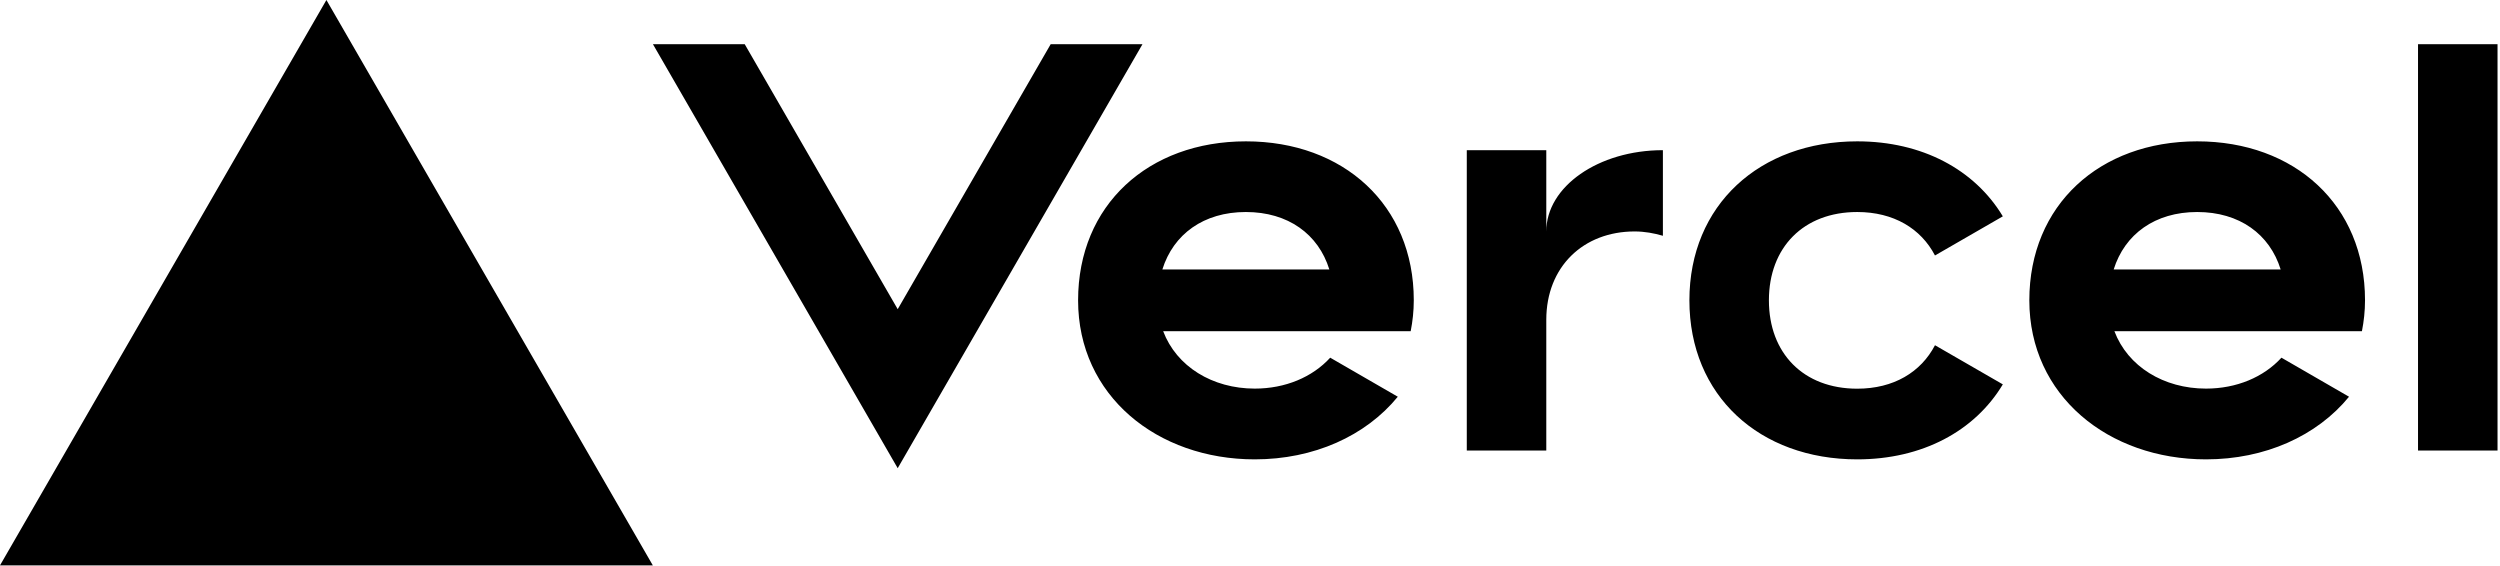
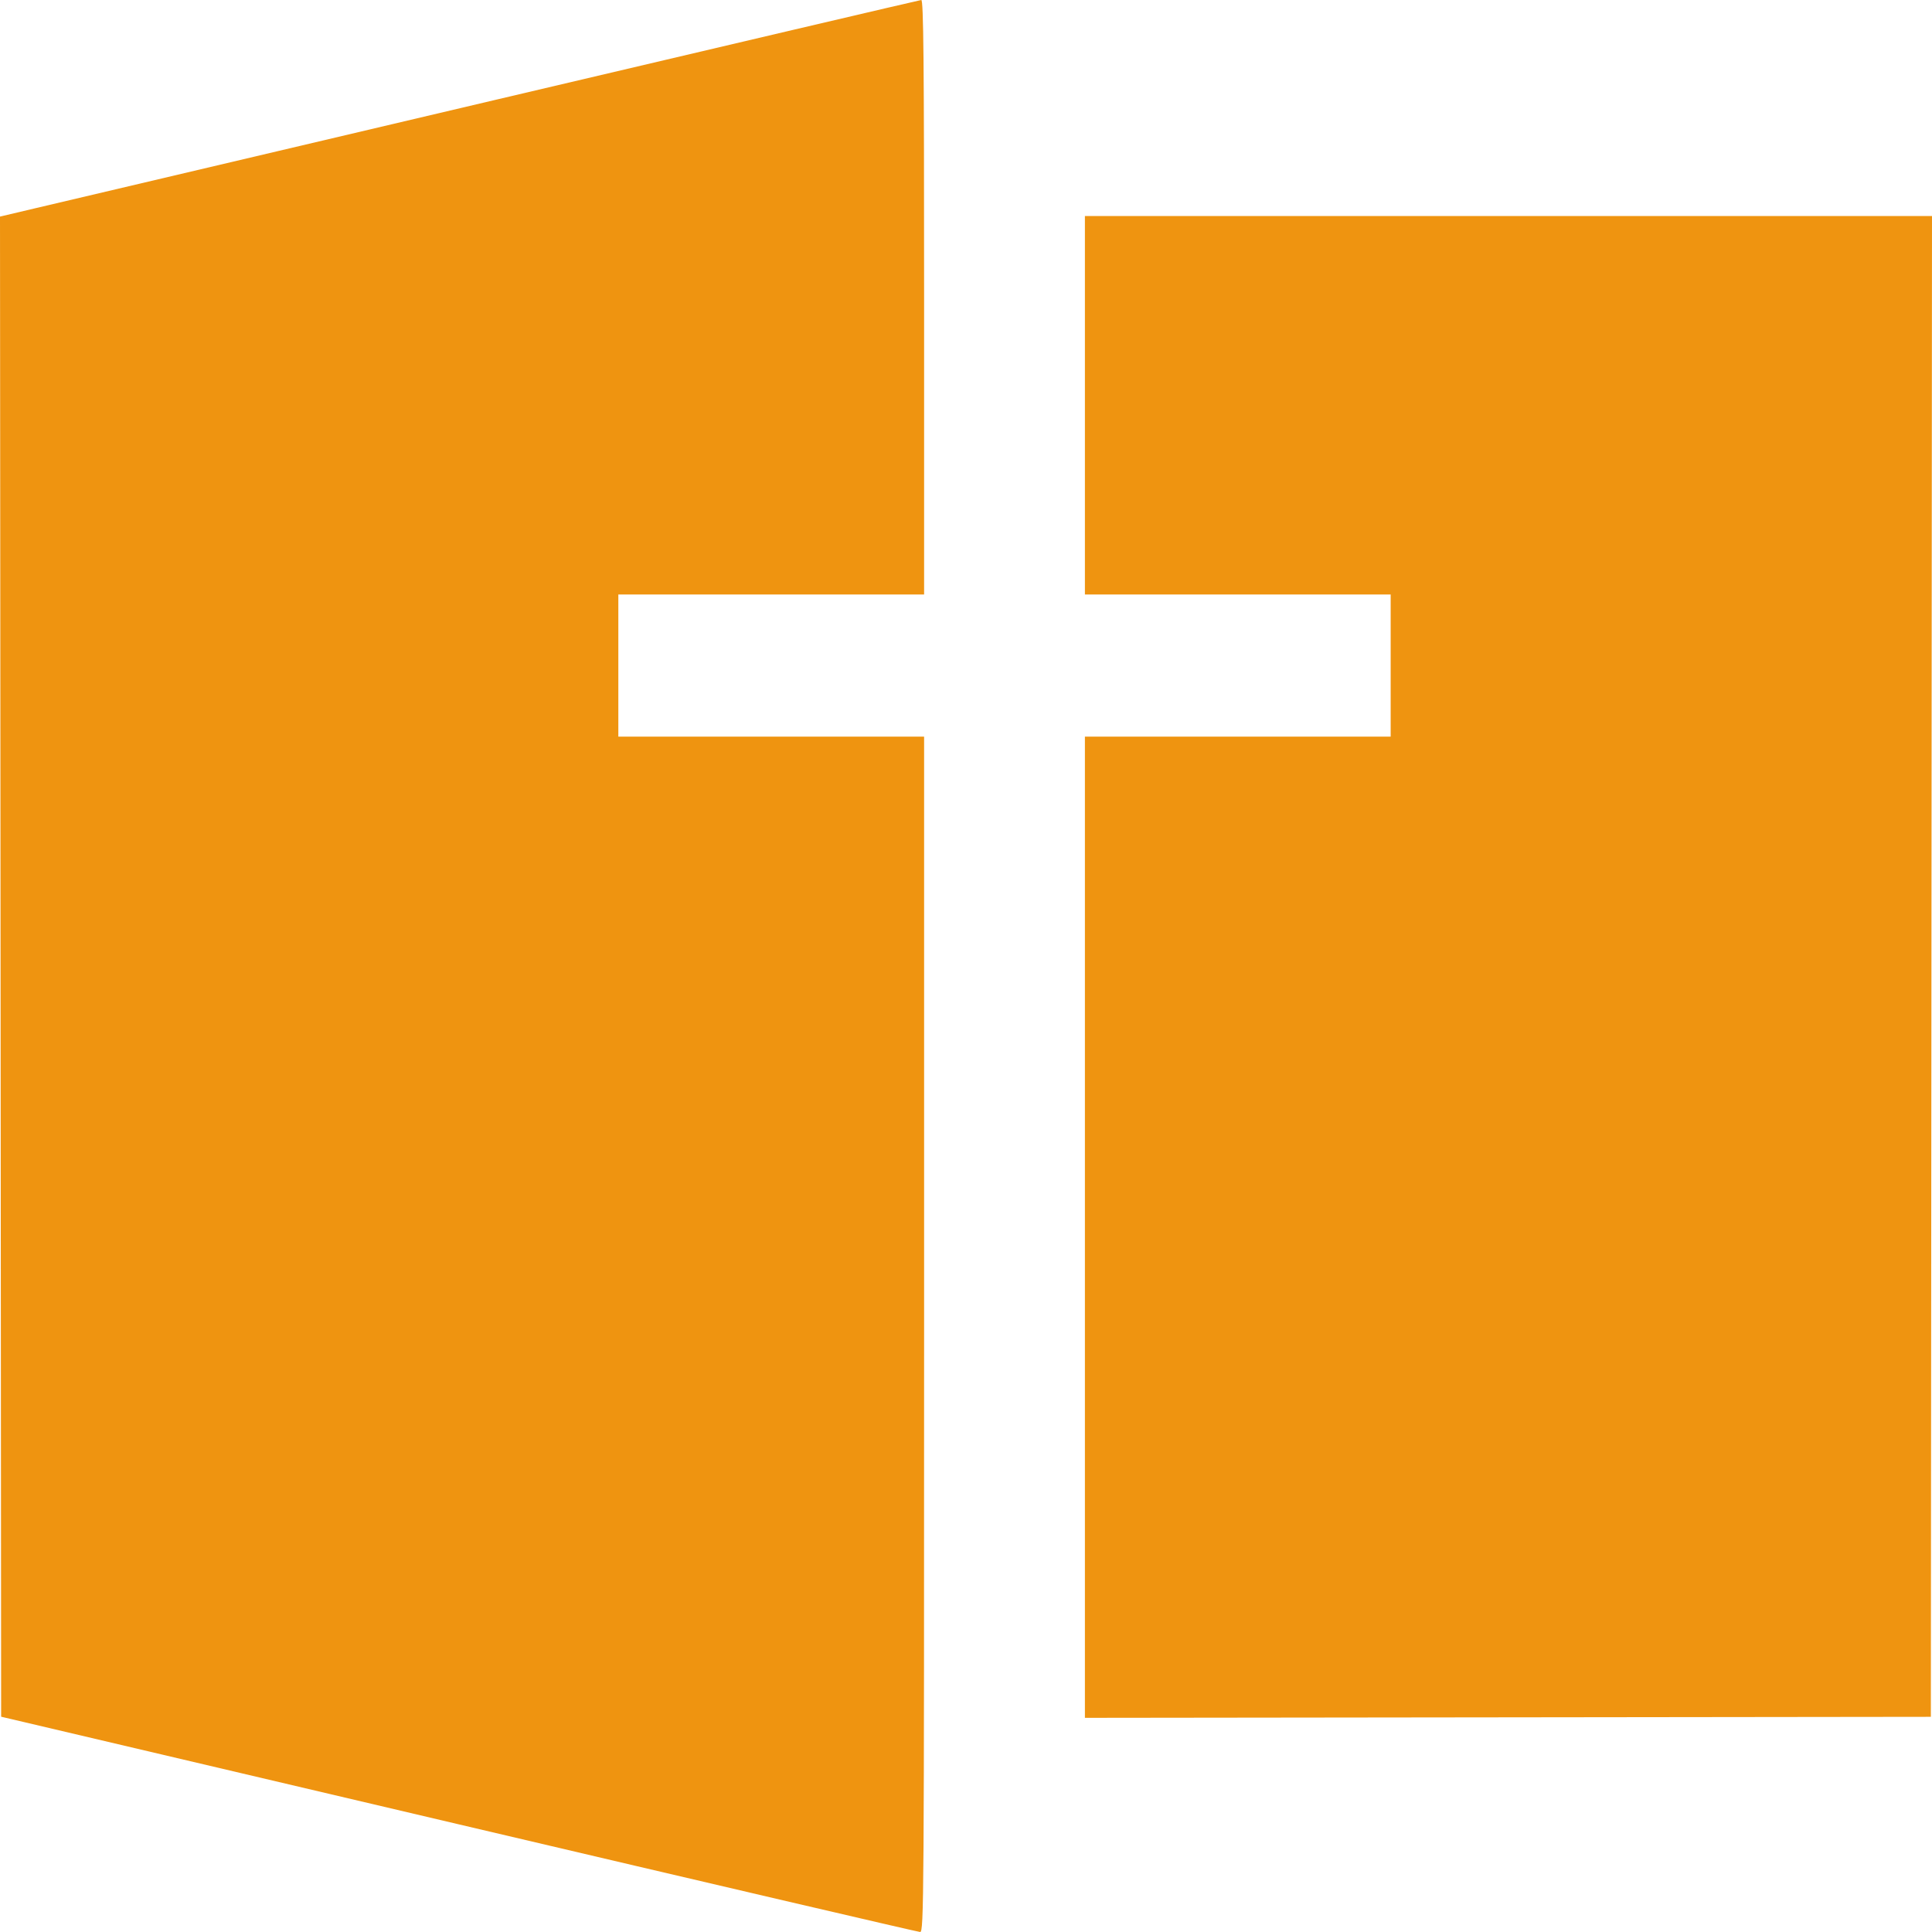
- <svg xmlns="http://www.w3.org/2000/svg" width="283" height="64" viewBox="0 0 283 64" fill="none">
-   <path d="M141.04 16c-11.04 0-19 7.2-19 18s8.96 18 20 18c6.67 0 12.55-2.64 16.19-7.09l-7.65-4.42c-2.02 2.21-5.09 3.5-8.54 3.5-4.79 0-8.86-2.5-10.37-6.5h28.02c.22-1.12.35-2.28.35-3.5 0-10.79-7.96-17.99-19-17.99zm-9.46 14.5c1.25-3.99 4.67-6.5 9.45-6.5 4.79 0 8.21 2.51 9.45 6.5h-18.9zM248.72 16c-11.04 0-19 7.2-19 18s8.96 18 20 18c6.67 0 12.55-2.64 16.19-7.09l-7.65-4.42c-2.02 2.21-5.09 3.5-8.54 3.5-4.79 0-8.86-2.5-10.37-6.5h28.02c.22-1.12.35-2.28.35-3.5 0-10.79-7.96-17.99-19-17.99zm-9.45 14.5c1.25-3.99 4.67-6.5 9.45-6.5 4.79 0 8.21 2.51 9.45 6.5h-18.9zM200.24 34c0 6 3.92 10 10 10 4.12 0 7.21-1.87 8.8-4.92l7.68 4.43c-3.18 5.3-9.14 8.49-16.48 8.49-11.05 0-19-7.2-19-18s7.96-18 19-18c7.34 0 13.29 3.19 16.48 8.49l-7.68 4.43c-1.59-3.05-4.68-4.92-8.8-4.92-6.07 0-10 4-10 10zm82.48-29v46h-9V5h9zM36.95 0L73.9 64H0L36.95 0zm92.38 5l-27.71 48L73.91 5H84.3l17.32 30 17.32-30h10.39zm58.91 12v9.69c-1-.29-2.06-.49-3.2-.49-5.81 0-10 4-10 10V51h-9V17h9v9.2c0-5.08 5.91-9.2 13.2-9.2z" fill="#000" />
+ <svg xmlns="http://www.w3.org/2000/svg" width="512" height="512" viewBox="0 0 512 512" fill="none">
+   <path fill-rule="evenodd" clip-rule="evenodd" d="M131.152 26.496C69.418 41.036 14.655 53.937 9.455 55.165L0 57.398L0.151 256.174L0.302 454.948L121.548 483.463C188.234 499.147 243.267 511.988 243.845 512C244.844 512.02 244.896 504.132 244.896 353.62V195.22H204.38H163.865V176.382V157.543H204.38H244.896V78.741C244.896 16.021 244.743 -0.049 244.145 0C243.733 0.034 192.886 11.957 131.152 26.496ZM287.512 107.397V157.543H328.028H368.543V176.382V195.22H328.028H287.512V325.232V455.243L399.605 455.11L511.698 454.975L511.849 256.113L512 57.25H399.756H287.512V107.397Z" fill="#EF9410" />
</svg>
